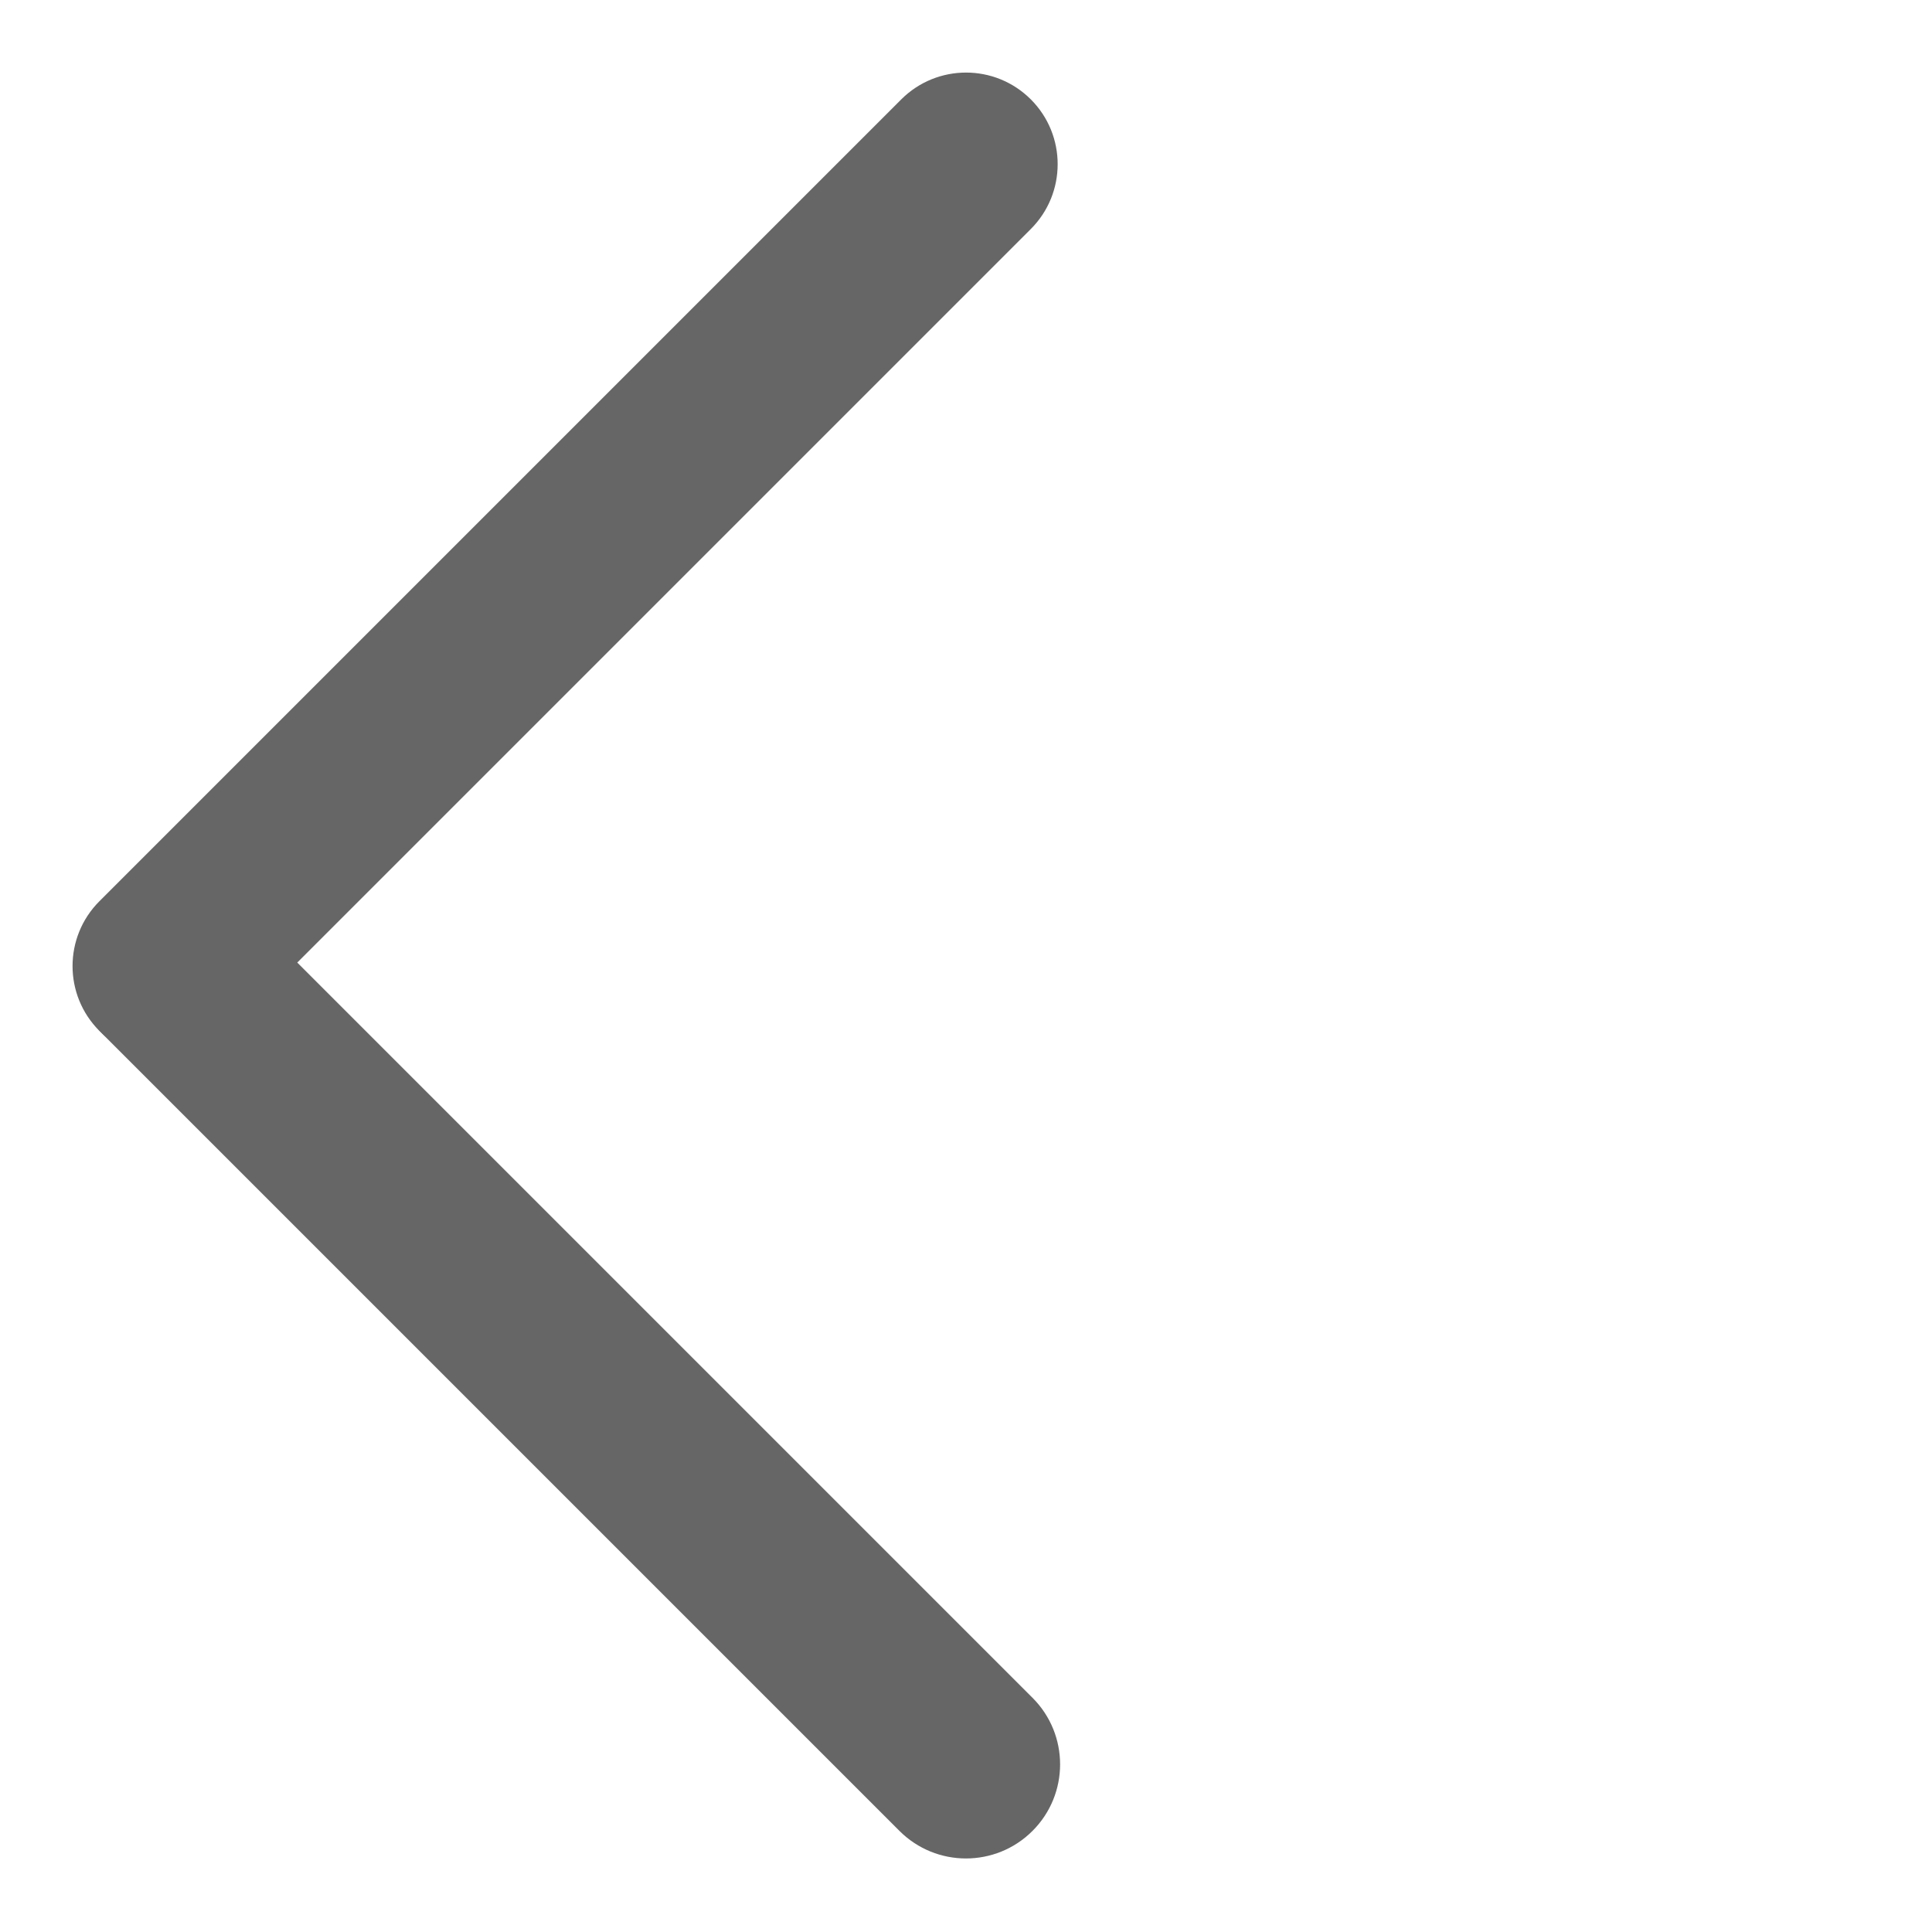
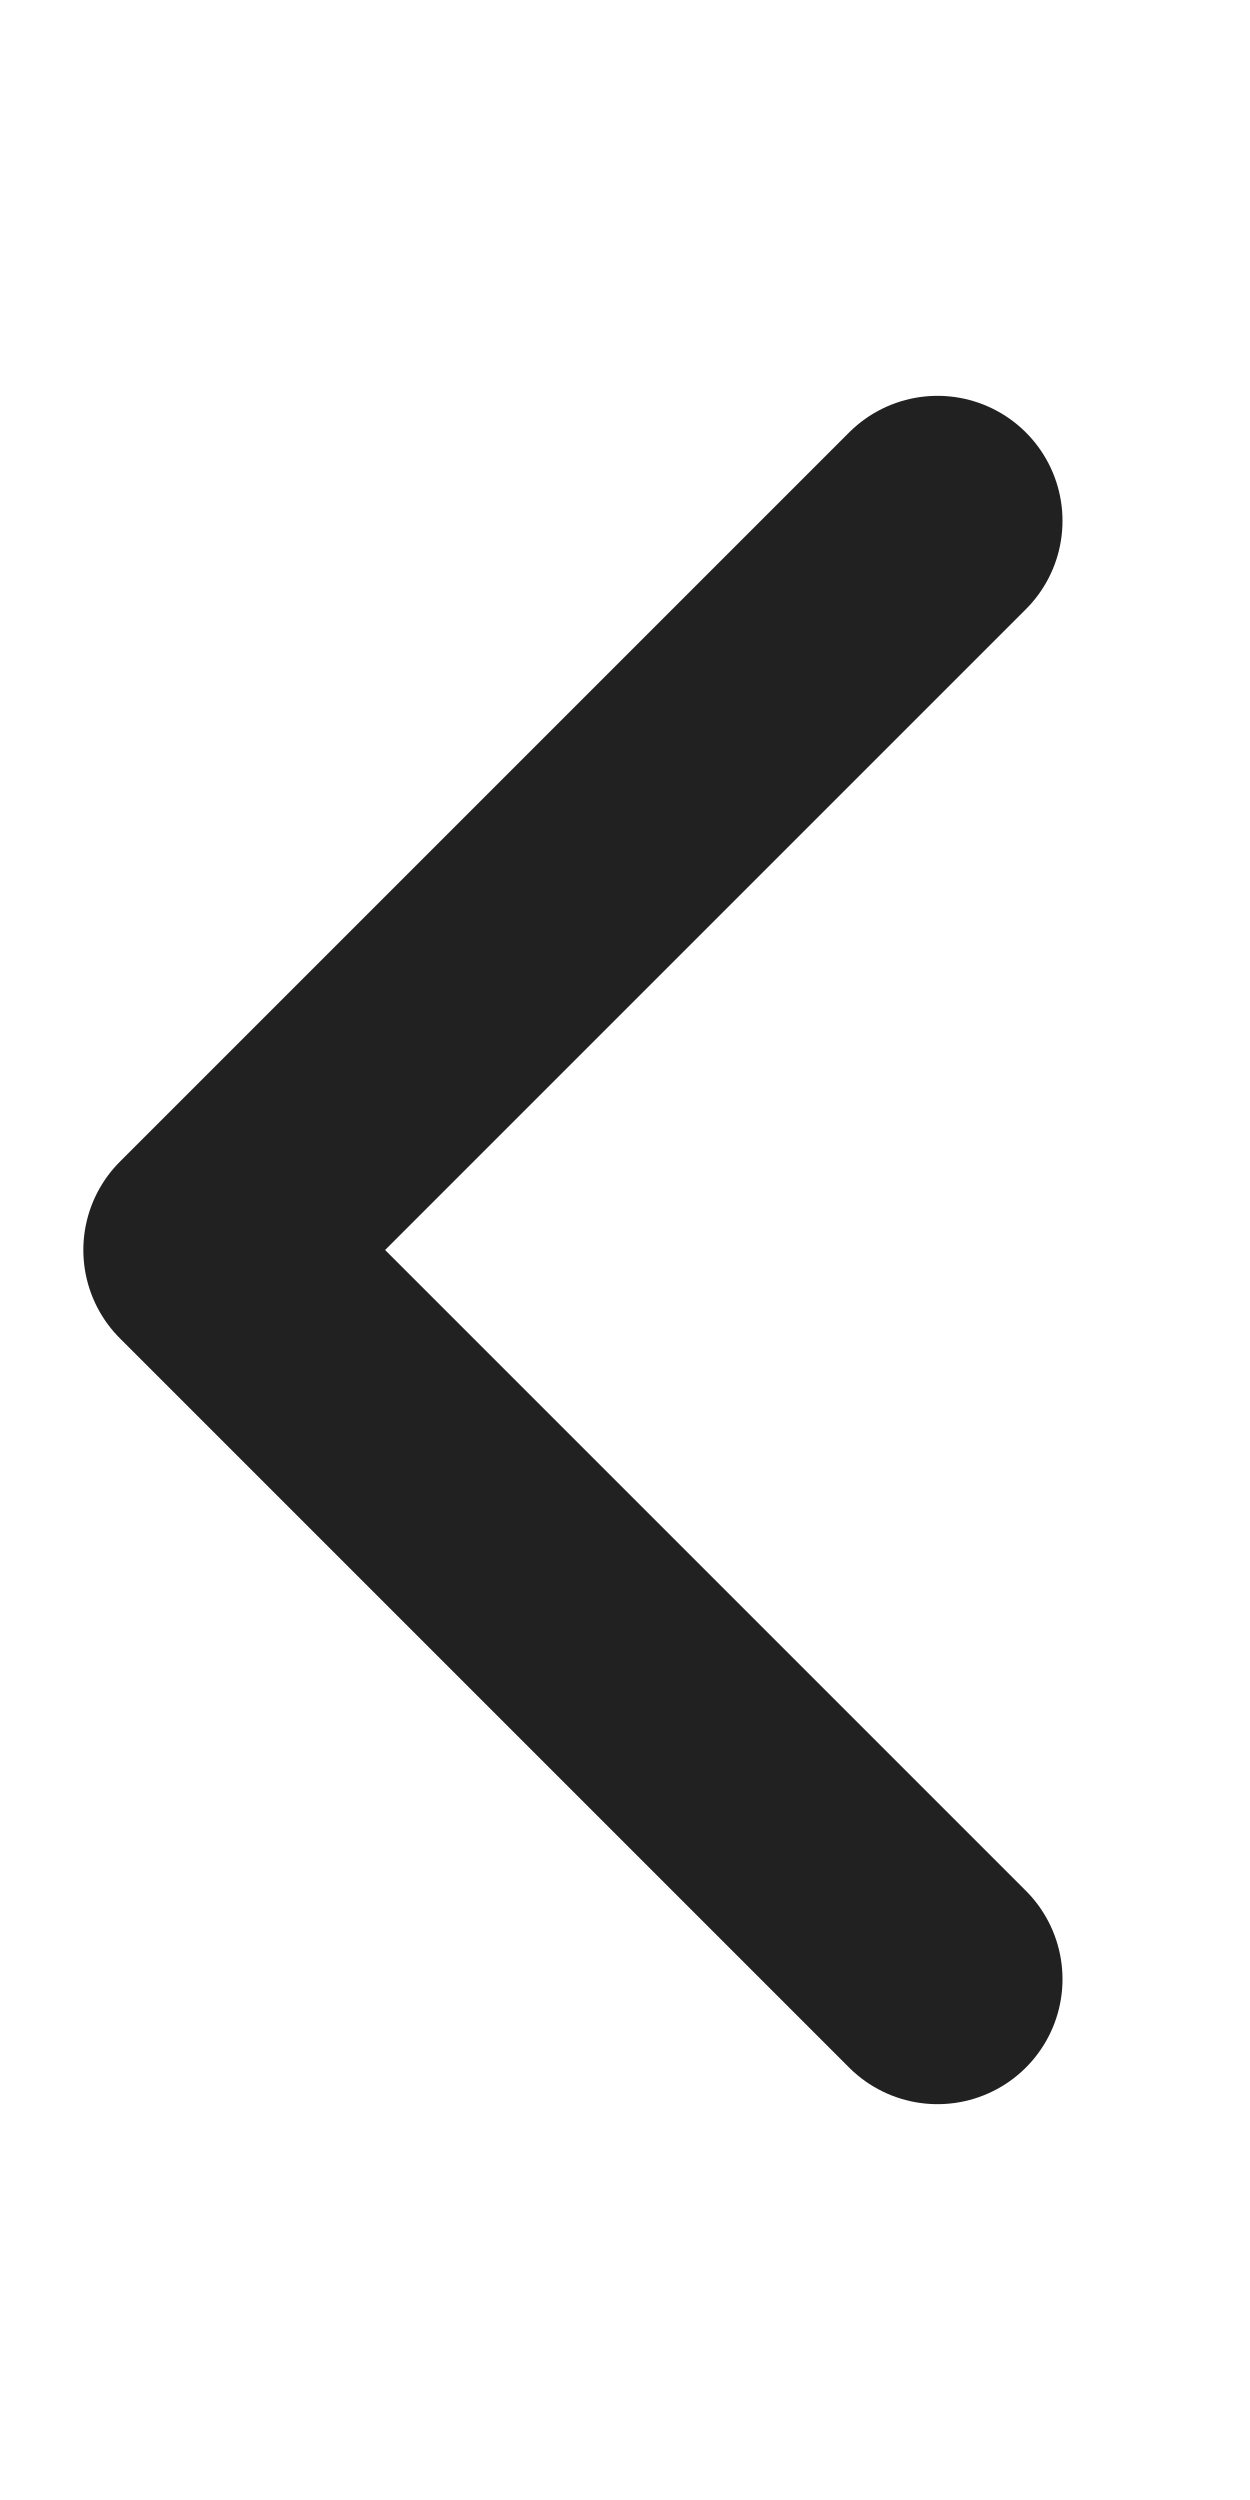
- <svg xmlns="http://www.w3.org/2000/svg" width="22" height="22" viewBox="0 0 22 22" fill="none">
-   <rect x="0.423" y="11.029" width="2.143" height="14.958" rx="1.071" transform="rotate(-45 0.42334 11.0293)" fill="#666666" />
-   <rect x="1.869" y="12.477" width="2.087" height="15" rx="1.044" transform="rotate(-135 1.86914 12.4766)" fill="#666666" />
+ <svg xmlns="http://www.w3.org/2000/svg" width="12" height="24" viewBox="0 0 12 24" fill="none">
+   <path d="M9 5L2 12L9 19" stroke="#212121" stroke-width="2.4" stroke-linecap="round" stroke-linejoin="round" />
</svg>
